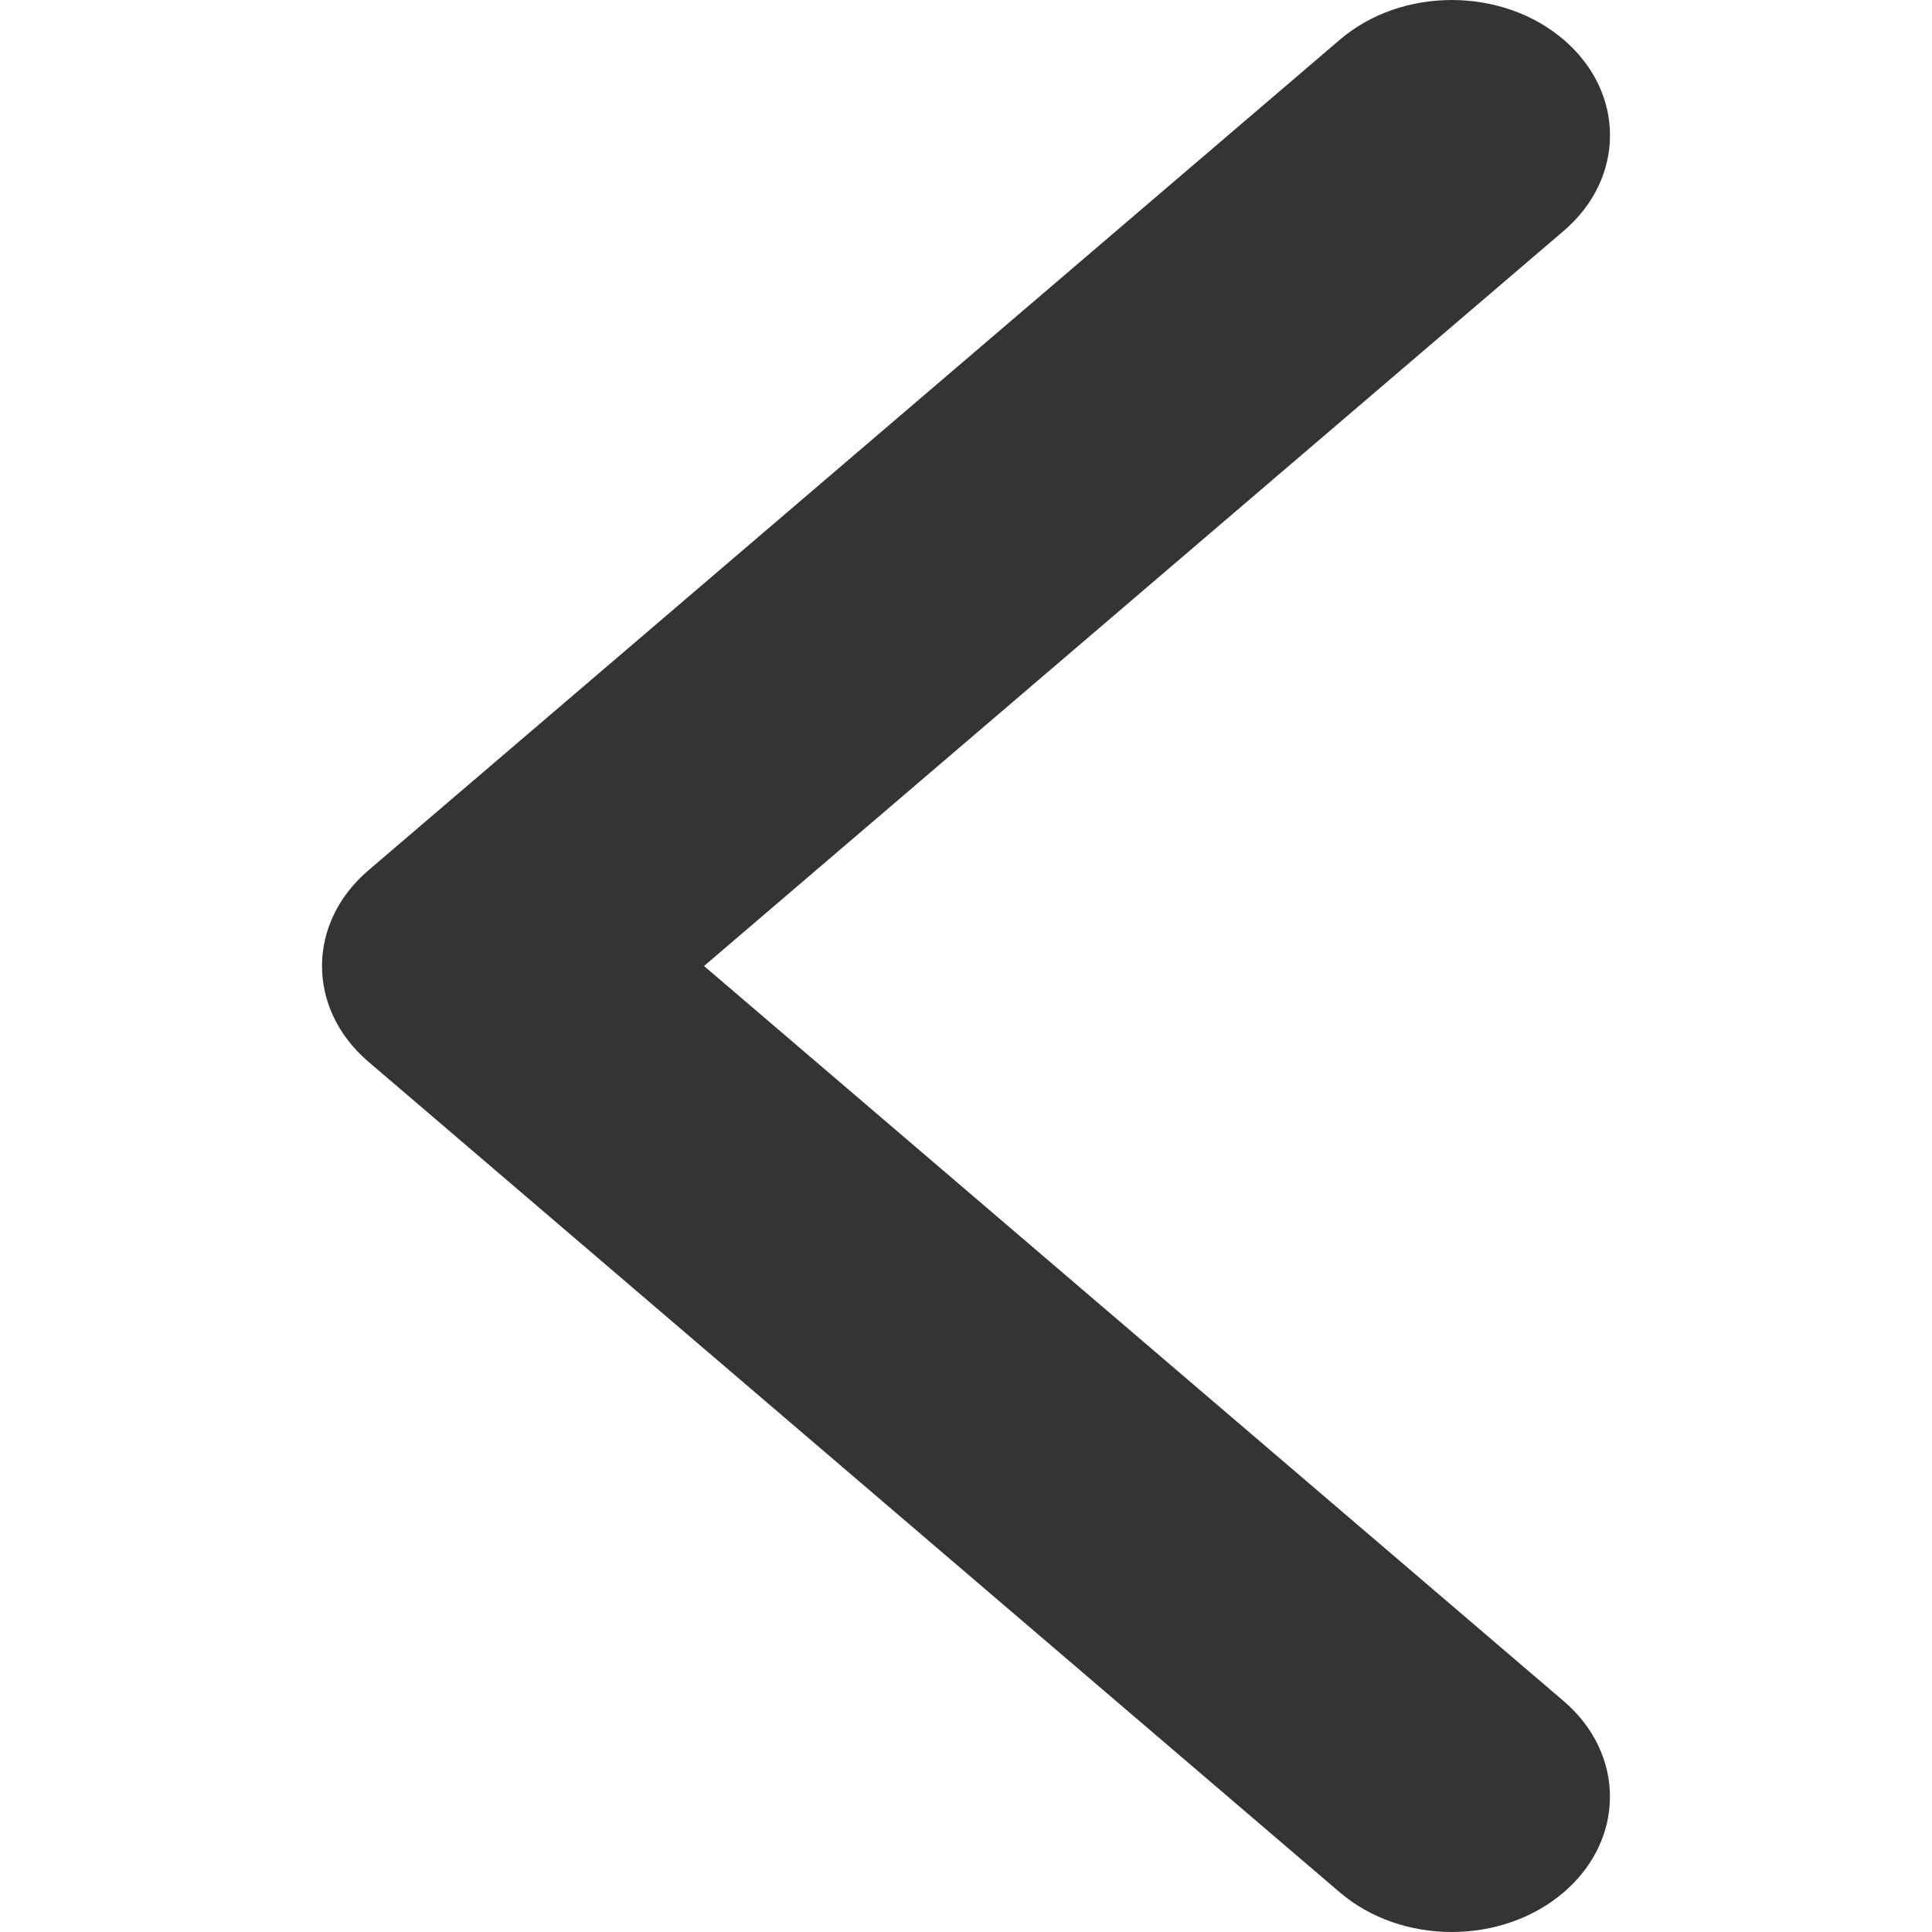
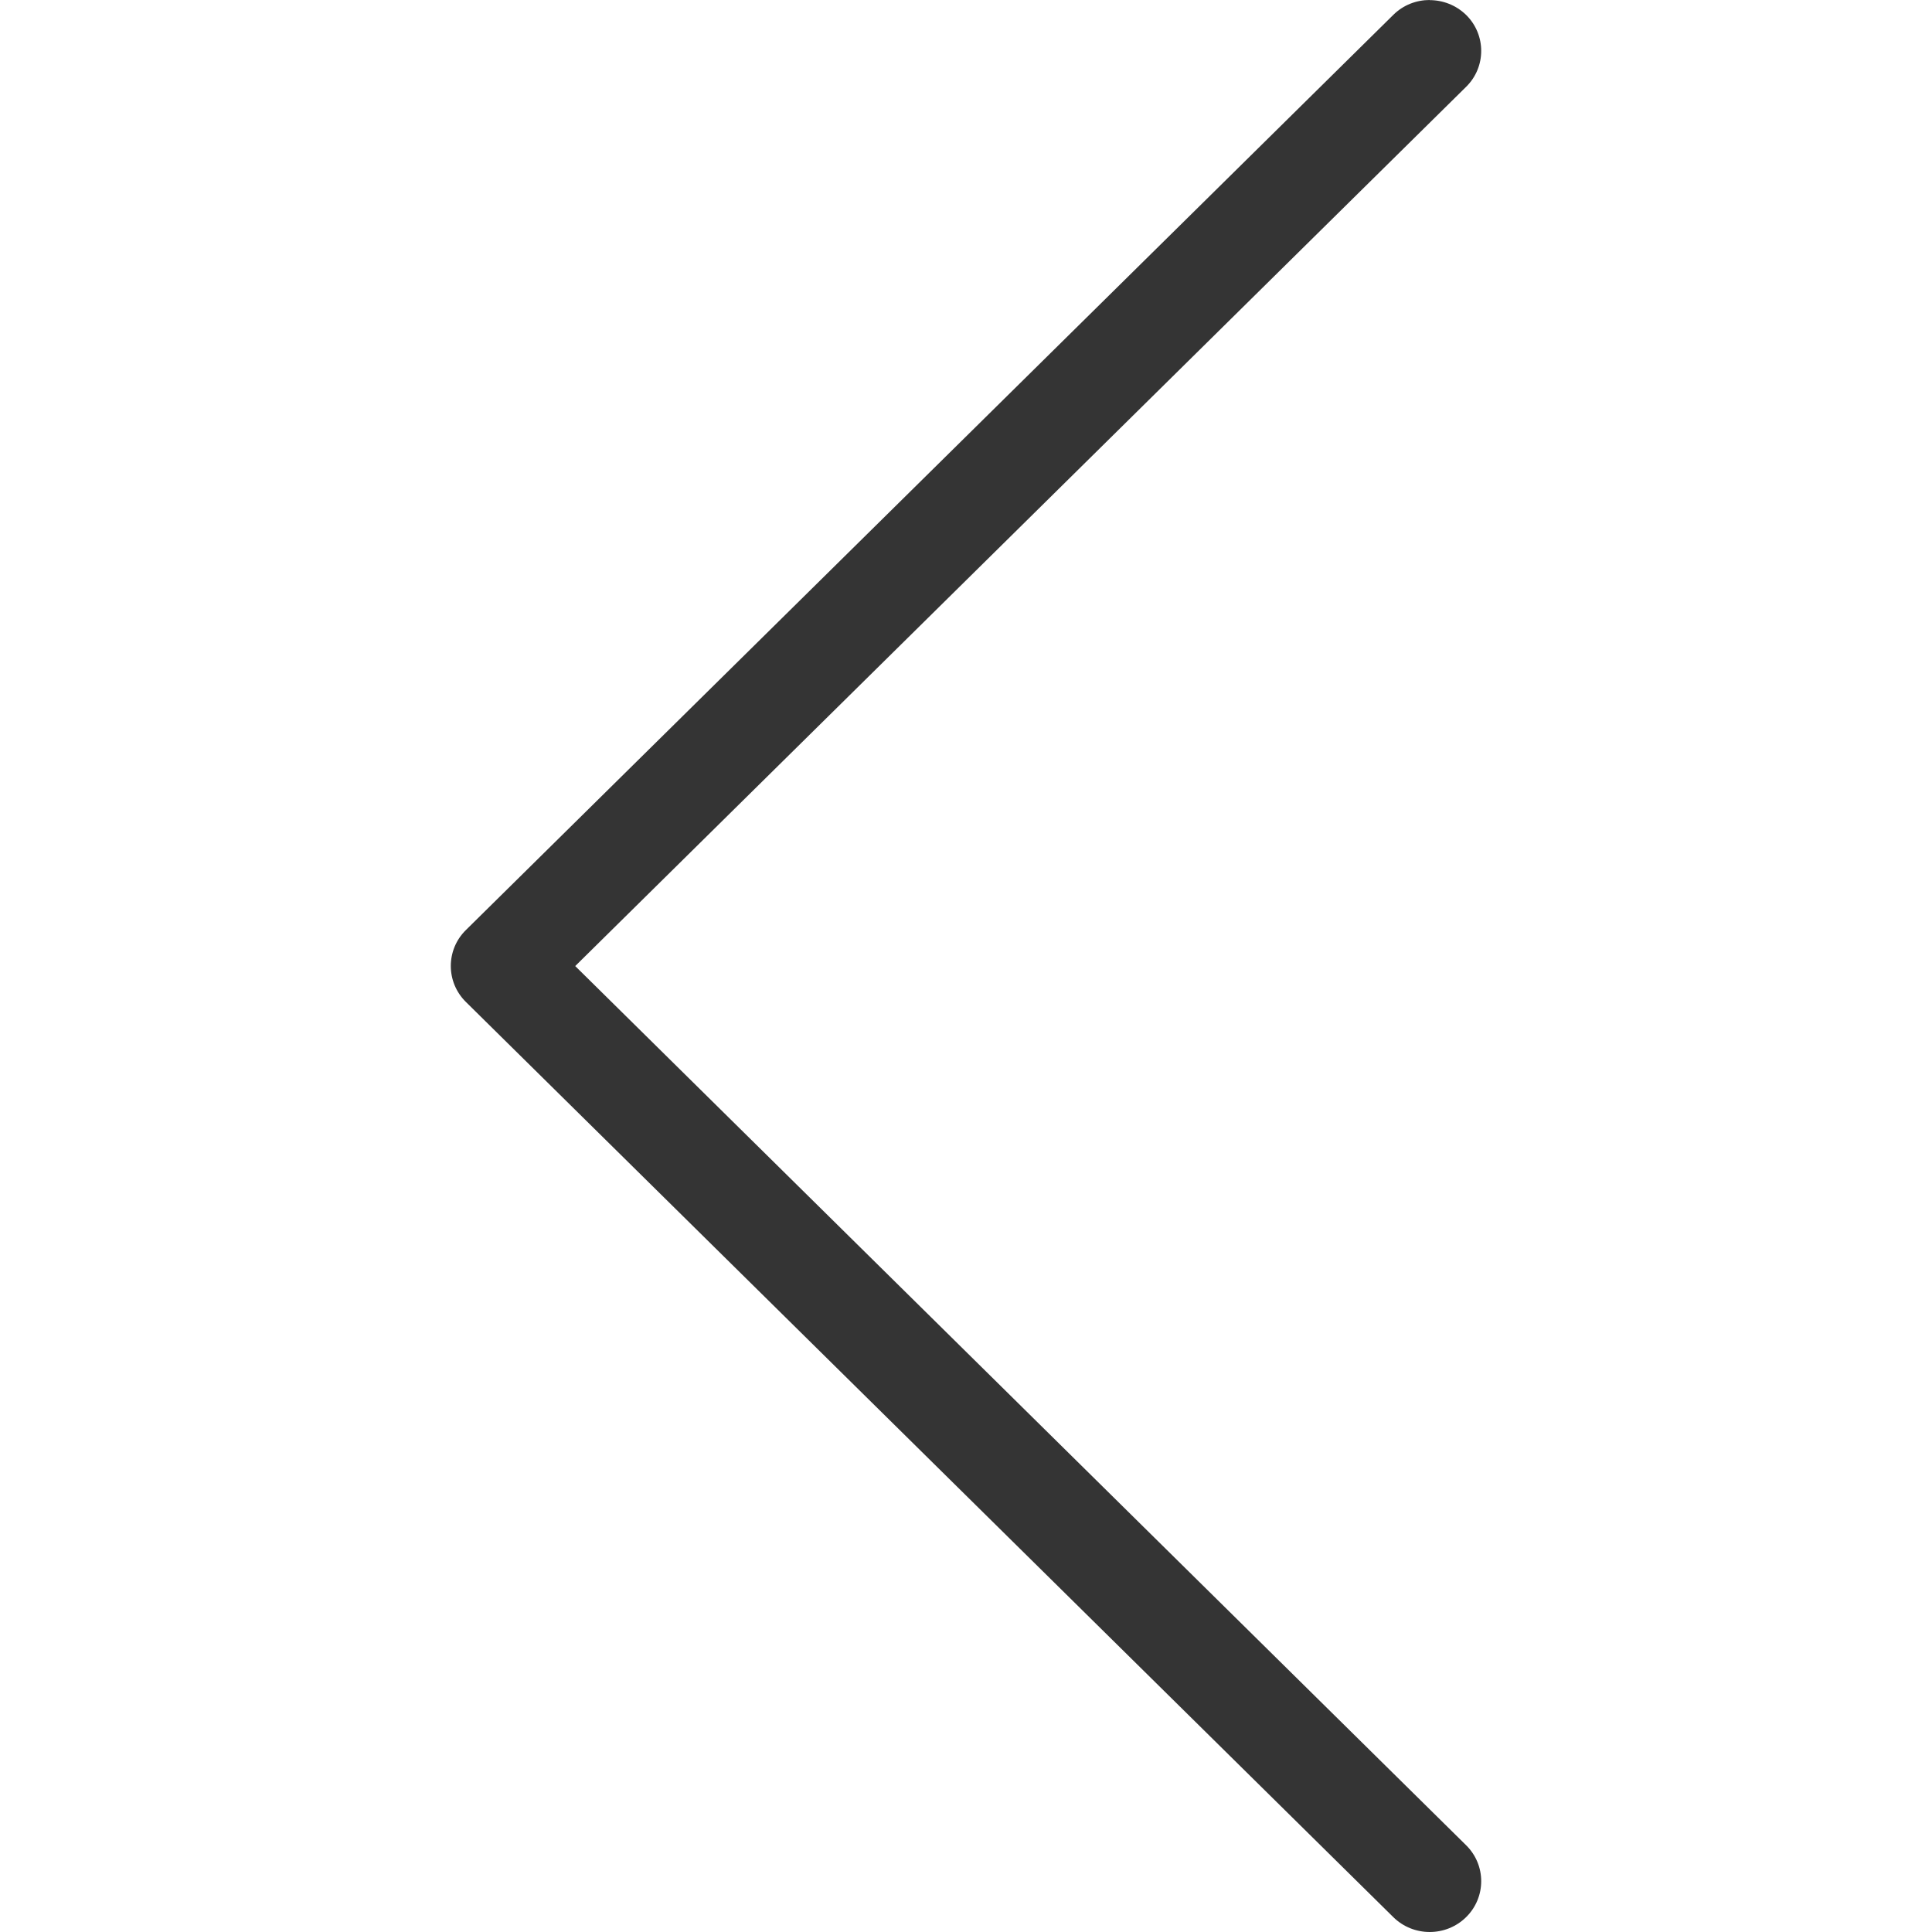
<svg xmlns="http://www.w3.org/2000/svg" width="30" height="30" viewBox="0 0 30 30" fill="none">
  <g id="arrow-left">
-     <path id="Vector" d="M5.72 13.515L20.806 0.616C21.765 -0.205 23.321 -0.205 24.28 0.616C25.24 1.436 25.24 2.766 24.28 3.586L10.932 15L24.28 26.414C25.239 27.234 25.239 28.564 24.28 29.385C23.321 30.205 21.765 30.205 20.805 29.385L5.719 16.485C5.24 16.075 5 15.538 5 15C5 14.463 5.24 13.925 5.72 13.515Z" fill="#343434" />
+     <path id="Vector" d="M22.2 0.002C22.404 0.002 22.609 0.079 22.766 0.232C23.078 0.54 23.078 1.041 22.766 1.348L8.932 15.001L22.766 28.653C23.078 28.961 23.078 29.461 22.766 29.769C22.454 30.077 21.947 30.077 21.635 29.769L7.234 15.558C6.922 15.25 6.922 14.749 7.234 14.442L21.635 0.231C21.791 0.076 21.996 1.90735e-06 22.201 1.90735e-06L22.2 0.002Z" fill="#343434" />
  </g>
</svg>
